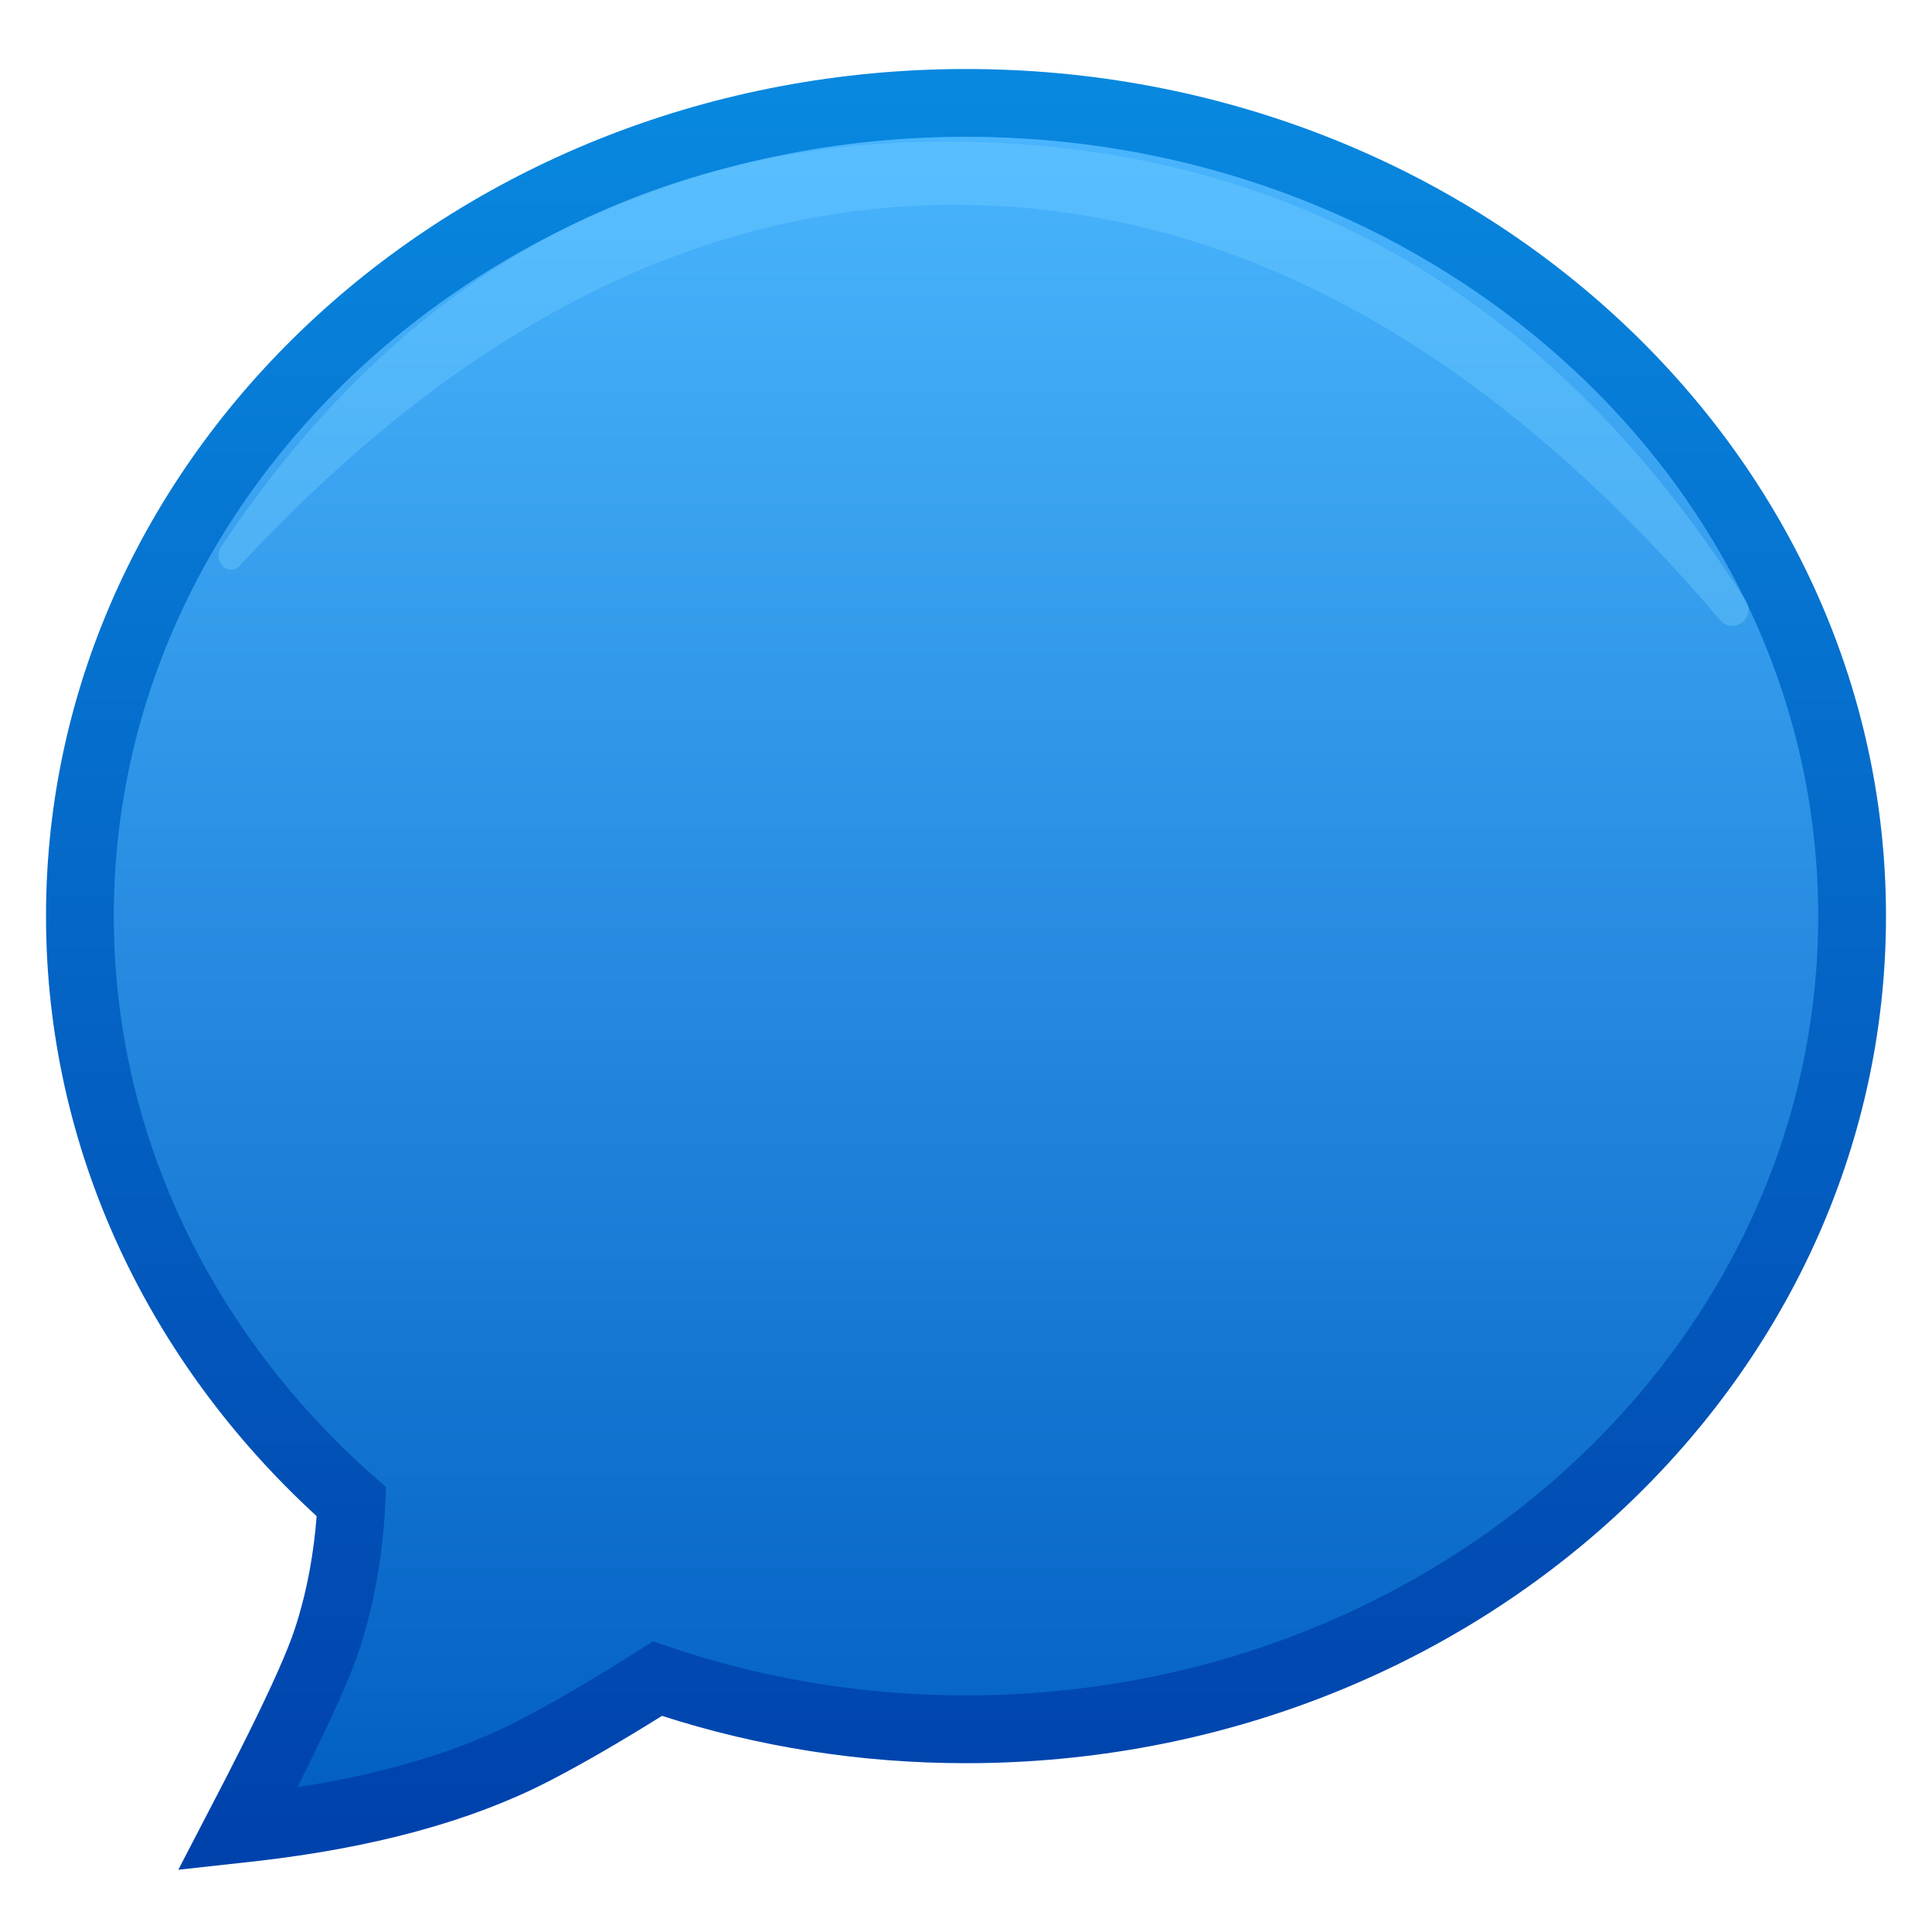
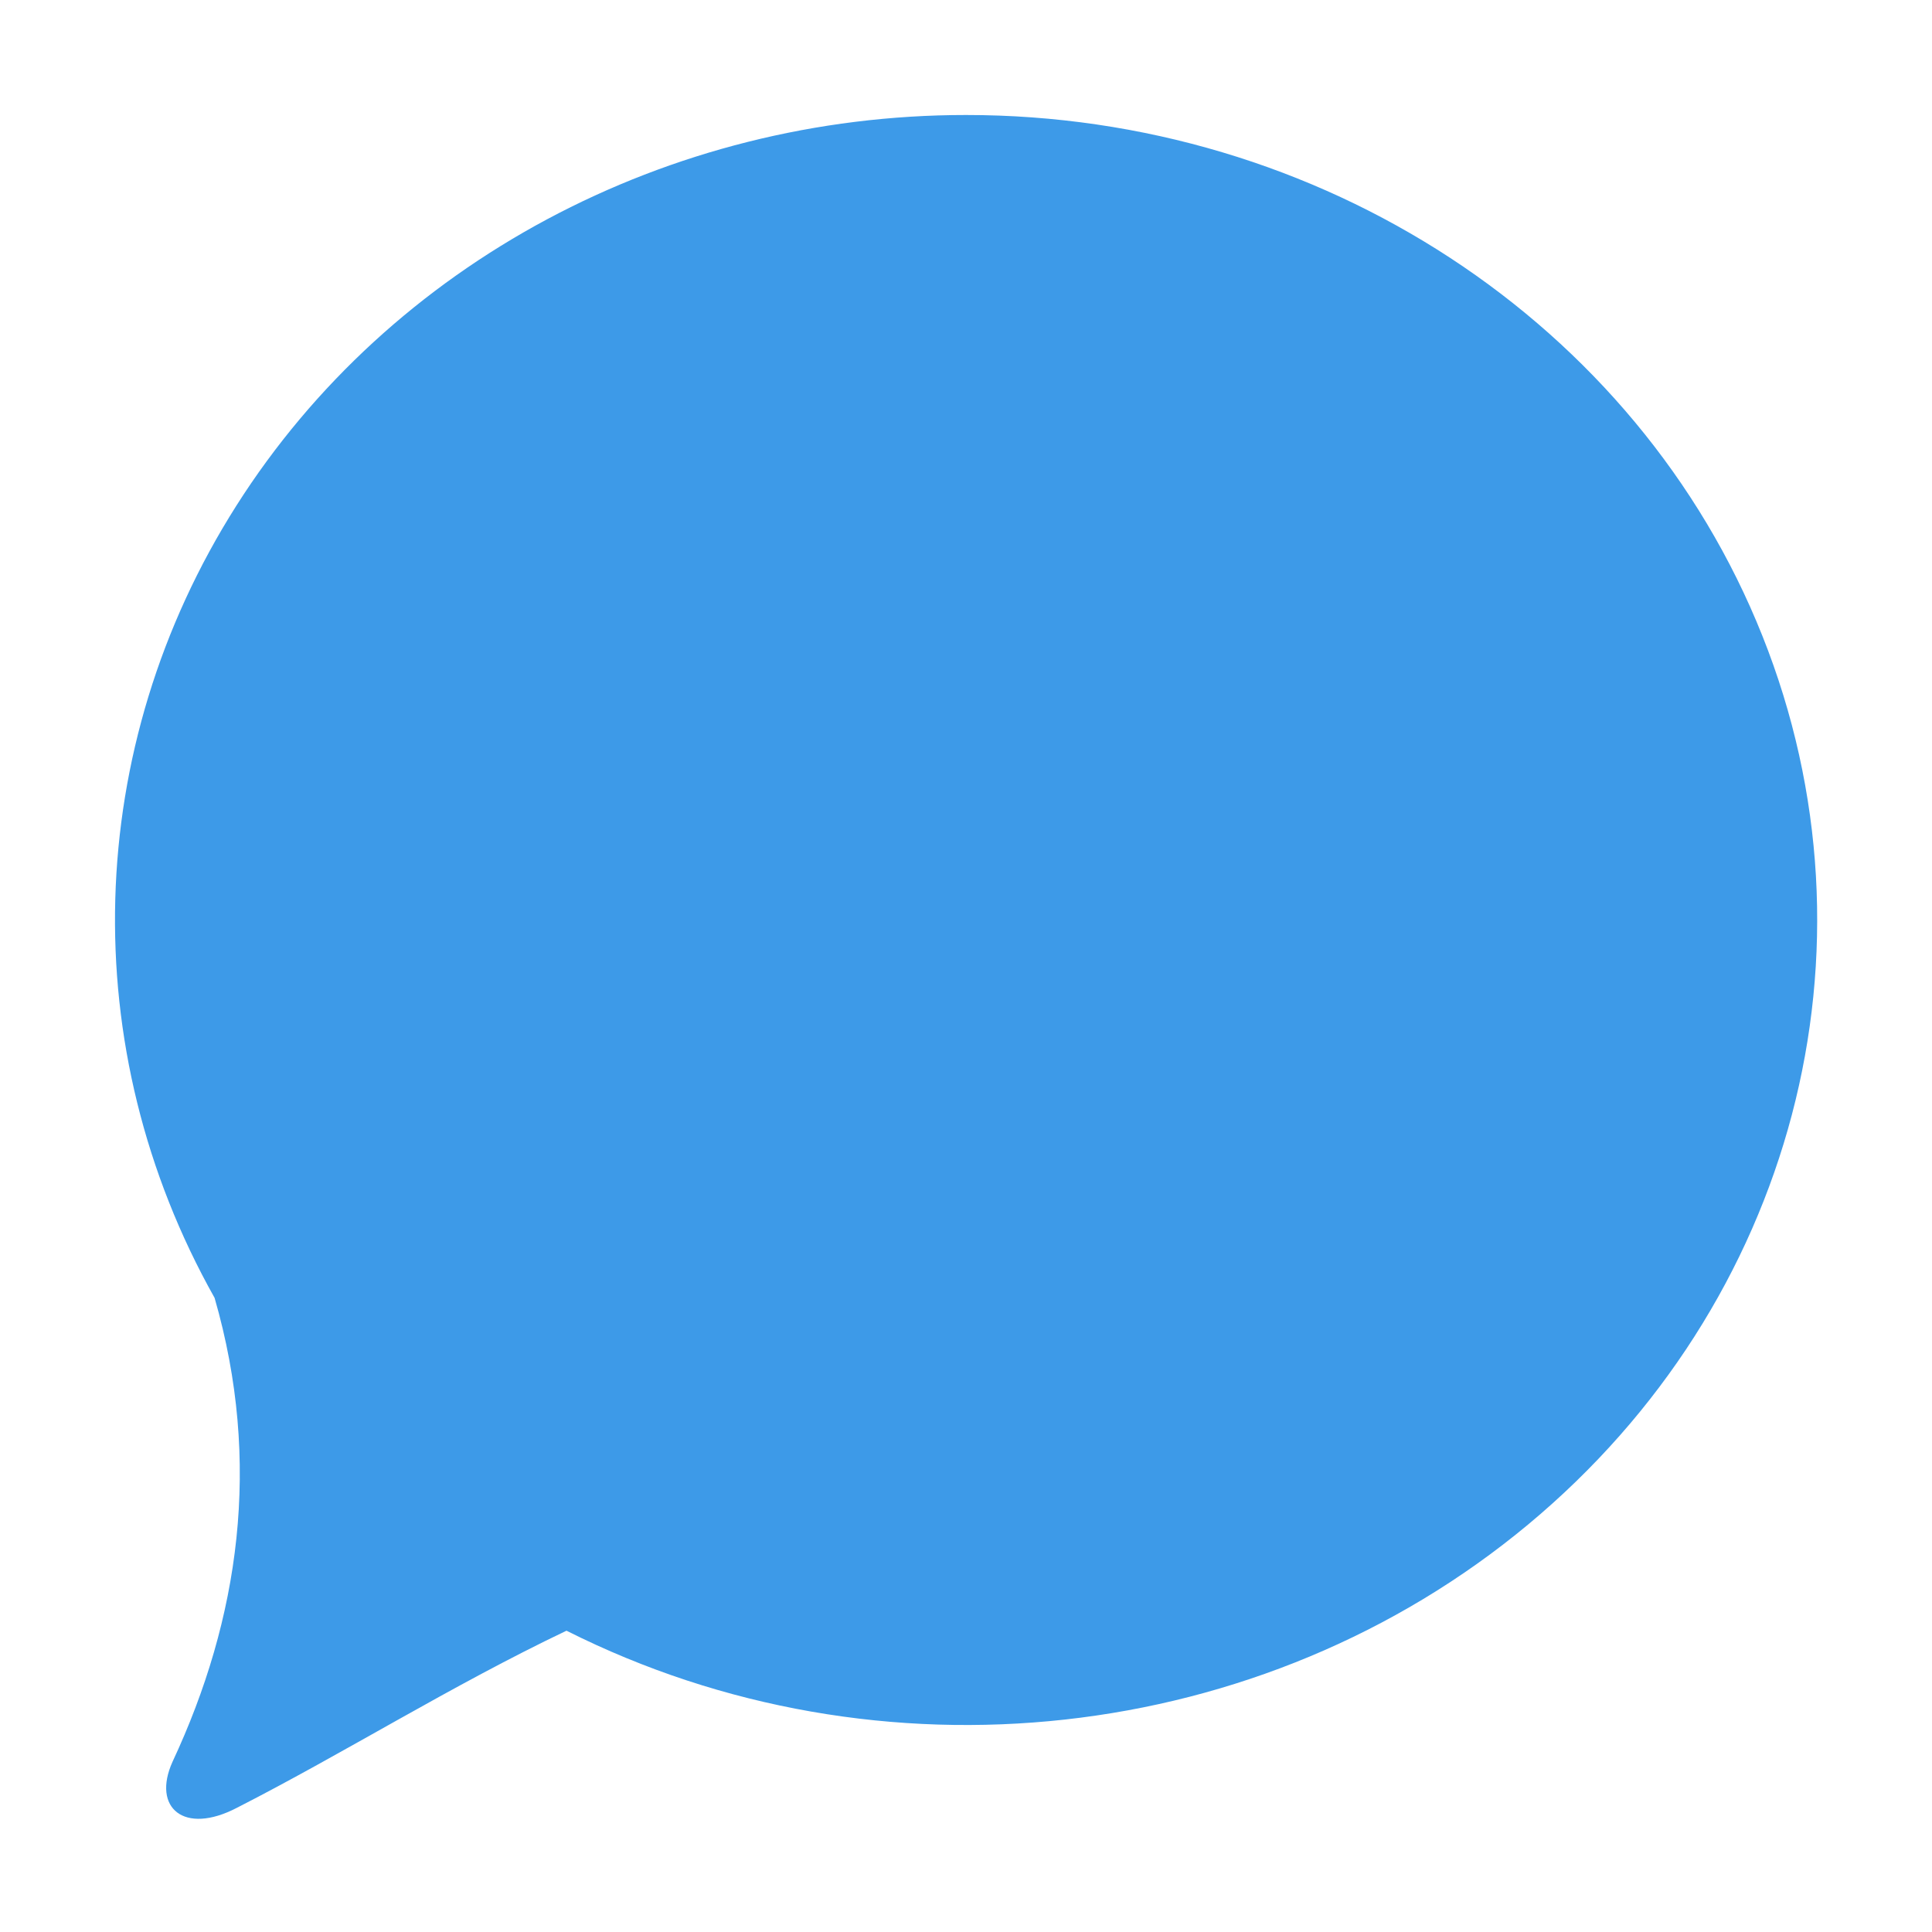
<svg xmlns="http://www.w3.org/2000/svg" width="84px" height="84px" viewBox="0 0 84 84" version="1.1">
-   <defs>
-     <linearGradient x1="50%" y1="0%" x2="50%" y2="100%" id="linearGradient-1">
-       <stop stop-color="#4BB7FF" offset="0%" />
-       <stop stop-color="#015EC1" offset="100%" />
-     </linearGradient>
-     <linearGradient x1="50%" y1="0%" x2="50%" y2="99.396%" id="linearGradient-2">
-       <stop stop-color="#0888DF" offset="0%" />
-       <stop stop-color="#0042AC" offset="100%" />
-     </linearGradient>
-   </defs>
-   <g id="topic-blue" stroke="none" stroke-width="1" fill="none" fill-rule="evenodd">
-     <path d="M42,4.474 C52.654,4.474 62.303,8.442 69.286,14.872 C76.223,21.259 80.526,30.08 80.526,39.83 C80.526,49.581 76.223,58.402 69.286,64.789 C62.303,71.219 52.654,75.187 42,75.187 C37.527,75.187 33.231,74.488 29.235,73.2 C29.018,73.13 28.802,73.059 28.586,72.985 C28.395,73.107 28.2,73.229 28.002,73.353 C26.18,74.491 24.577,75.418 23.19,76.133 C19.963,77.797 15.884,78.895 10.969,79.457 L10.333,79.527 C10.848,78.538 11.316,77.626 11.736,76.79 L12.086,76.091 C13.155,73.937 13.875,72.334 14.229,71.249 C14.815,69.45 15.11,67.67 15.236,66.033 C15.255,65.792 15.27,65.548 15.281,65.299 C15.107,65.146 14.935,64.99 14.763,64.833 C7.797,58.443 3.474,49.604 3.474,39.83 C3.474,30.08 7.777,21.259 14.714,14.872 C21.697,8.442 31.346,4.474 42,4.474 Z" id="Combined-Shape-Copy-2" stroke="url(#linearGradient-2)" stroke-width="2.947" fill="url(#linearGradient-1)" />
-     <path d="M9.681,24.614 C9.872,24.814 10.189,24.821 10.389,24.629 C10.396,24.623 10.403,24.616 10.41,24.608 C20.518,13.728 31.314,8.501 42.799,8.929 C54.258,9.356 64.924,15.368 74.794,26.966 C75.031,27.244 75.443,27.29 75.735,27.072 C76.032,26.852 76.108,26.44 75.909,26.128 C67.782,13.337 56.745,6.691 42.799,6.189 C28.822,5.685 17.758,11.549 9.607,23.78 C9.434,24.041 9.464,24.387 9.681,24.614 Z" id="Path-22" fill="#71D0FF" opacity="0.375" />
-   </g>
+   <path d="M42 5A37 35 0 1 1 24.63 70.9C19.6 73.3 15 76.2 10.3 78.6C8 79.8 6.6 78.6 7.5 76.6C10.4 70.4 11.4 63.6 9.33 56.43A37 35 0 0 1 42 5Z" fill="#3D9AE8" />
</svg>
